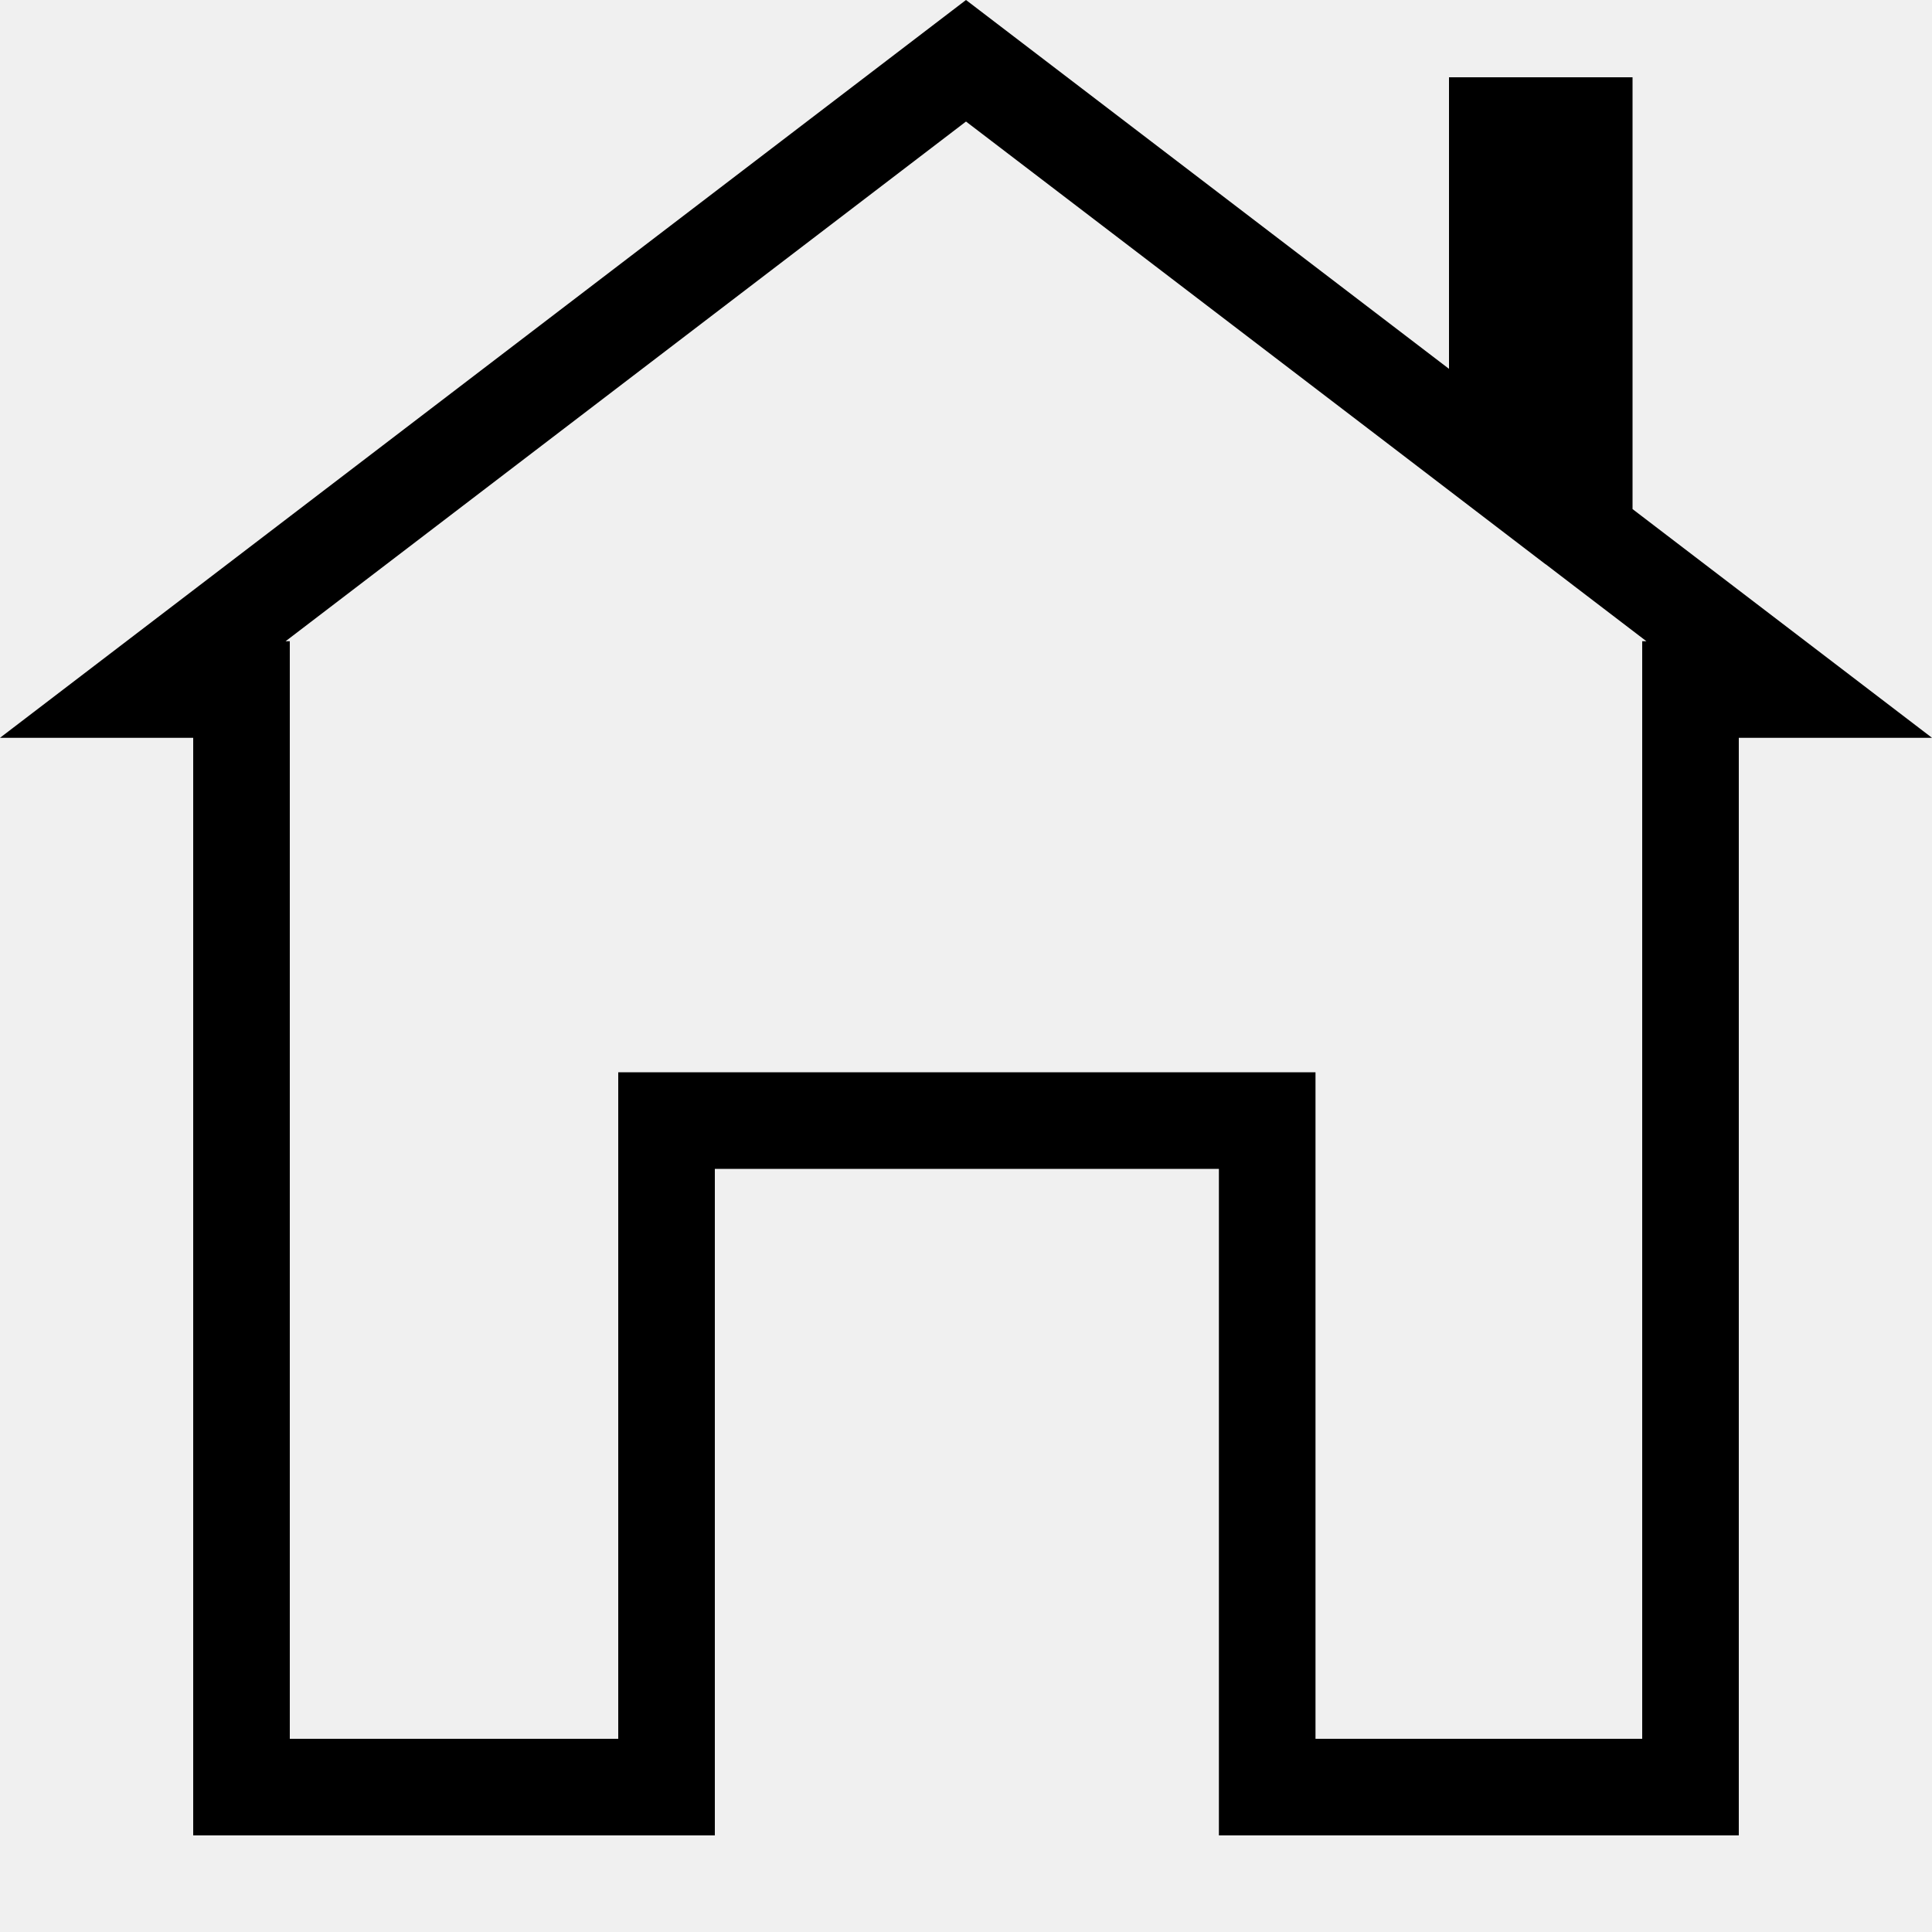
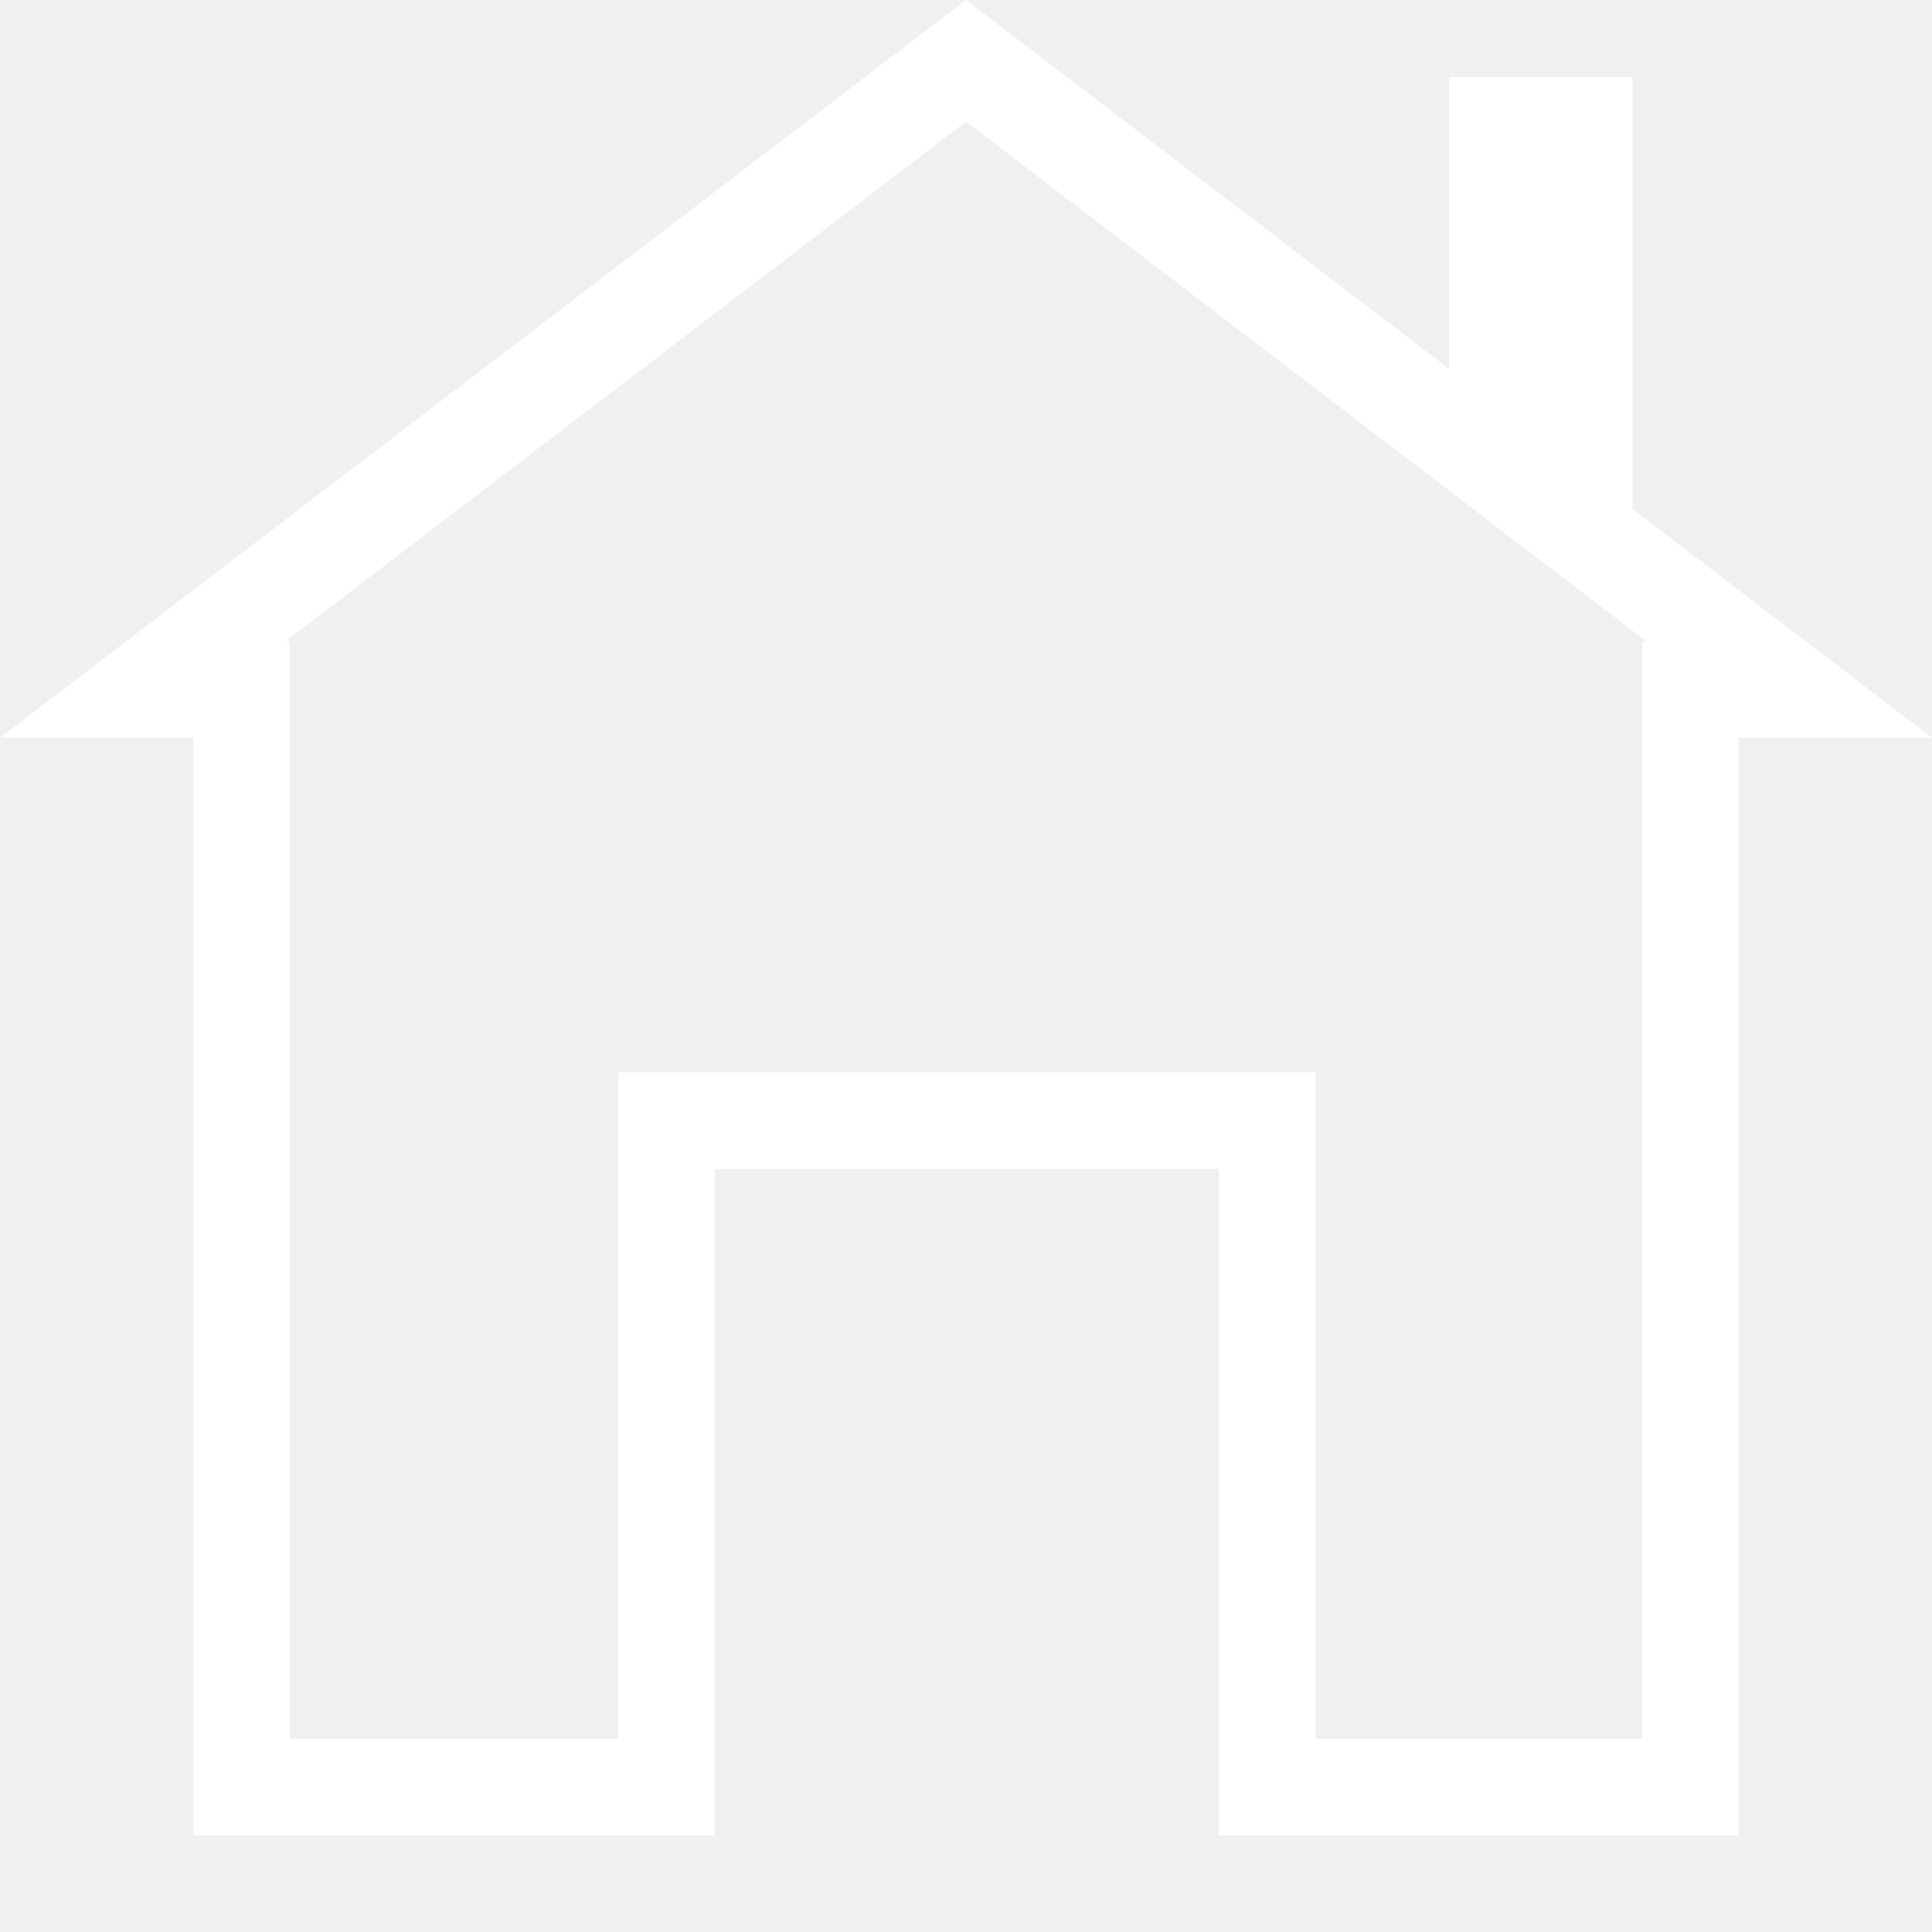
<svg xmlns="http://www.w3.org/2000/svg" width="20" height="20" viewBox="0 0 20 20" fill="none">
-   <path d="M15.5 3.819V1.3H16.4V5.27V5.517L16.596 5.667L18.522 7.138H18H17.5V7.638V18.5H13.118V12.1V11.6H12.618H7.4H6.9V12.1V18.5H2.5V7.638V7.138H2H1.478L10 0.629L14.697 4.216L15.5 4.83V3.819Z" stroke="black" />
+   <path d="M15.5 3.819V1.3H16.4V5.27V5.517L16.596 5.667L18.522 7.138H18H17.5V7.638V18.5H13.118V12.1V11.6H12.618H7.4H6.9V12.1V18.5H2.5V7.638V7.138H2H1.478L10 0.629L14.697 4.216L15.5 4.83V3.819Z" stroke="white" />
</svg>
